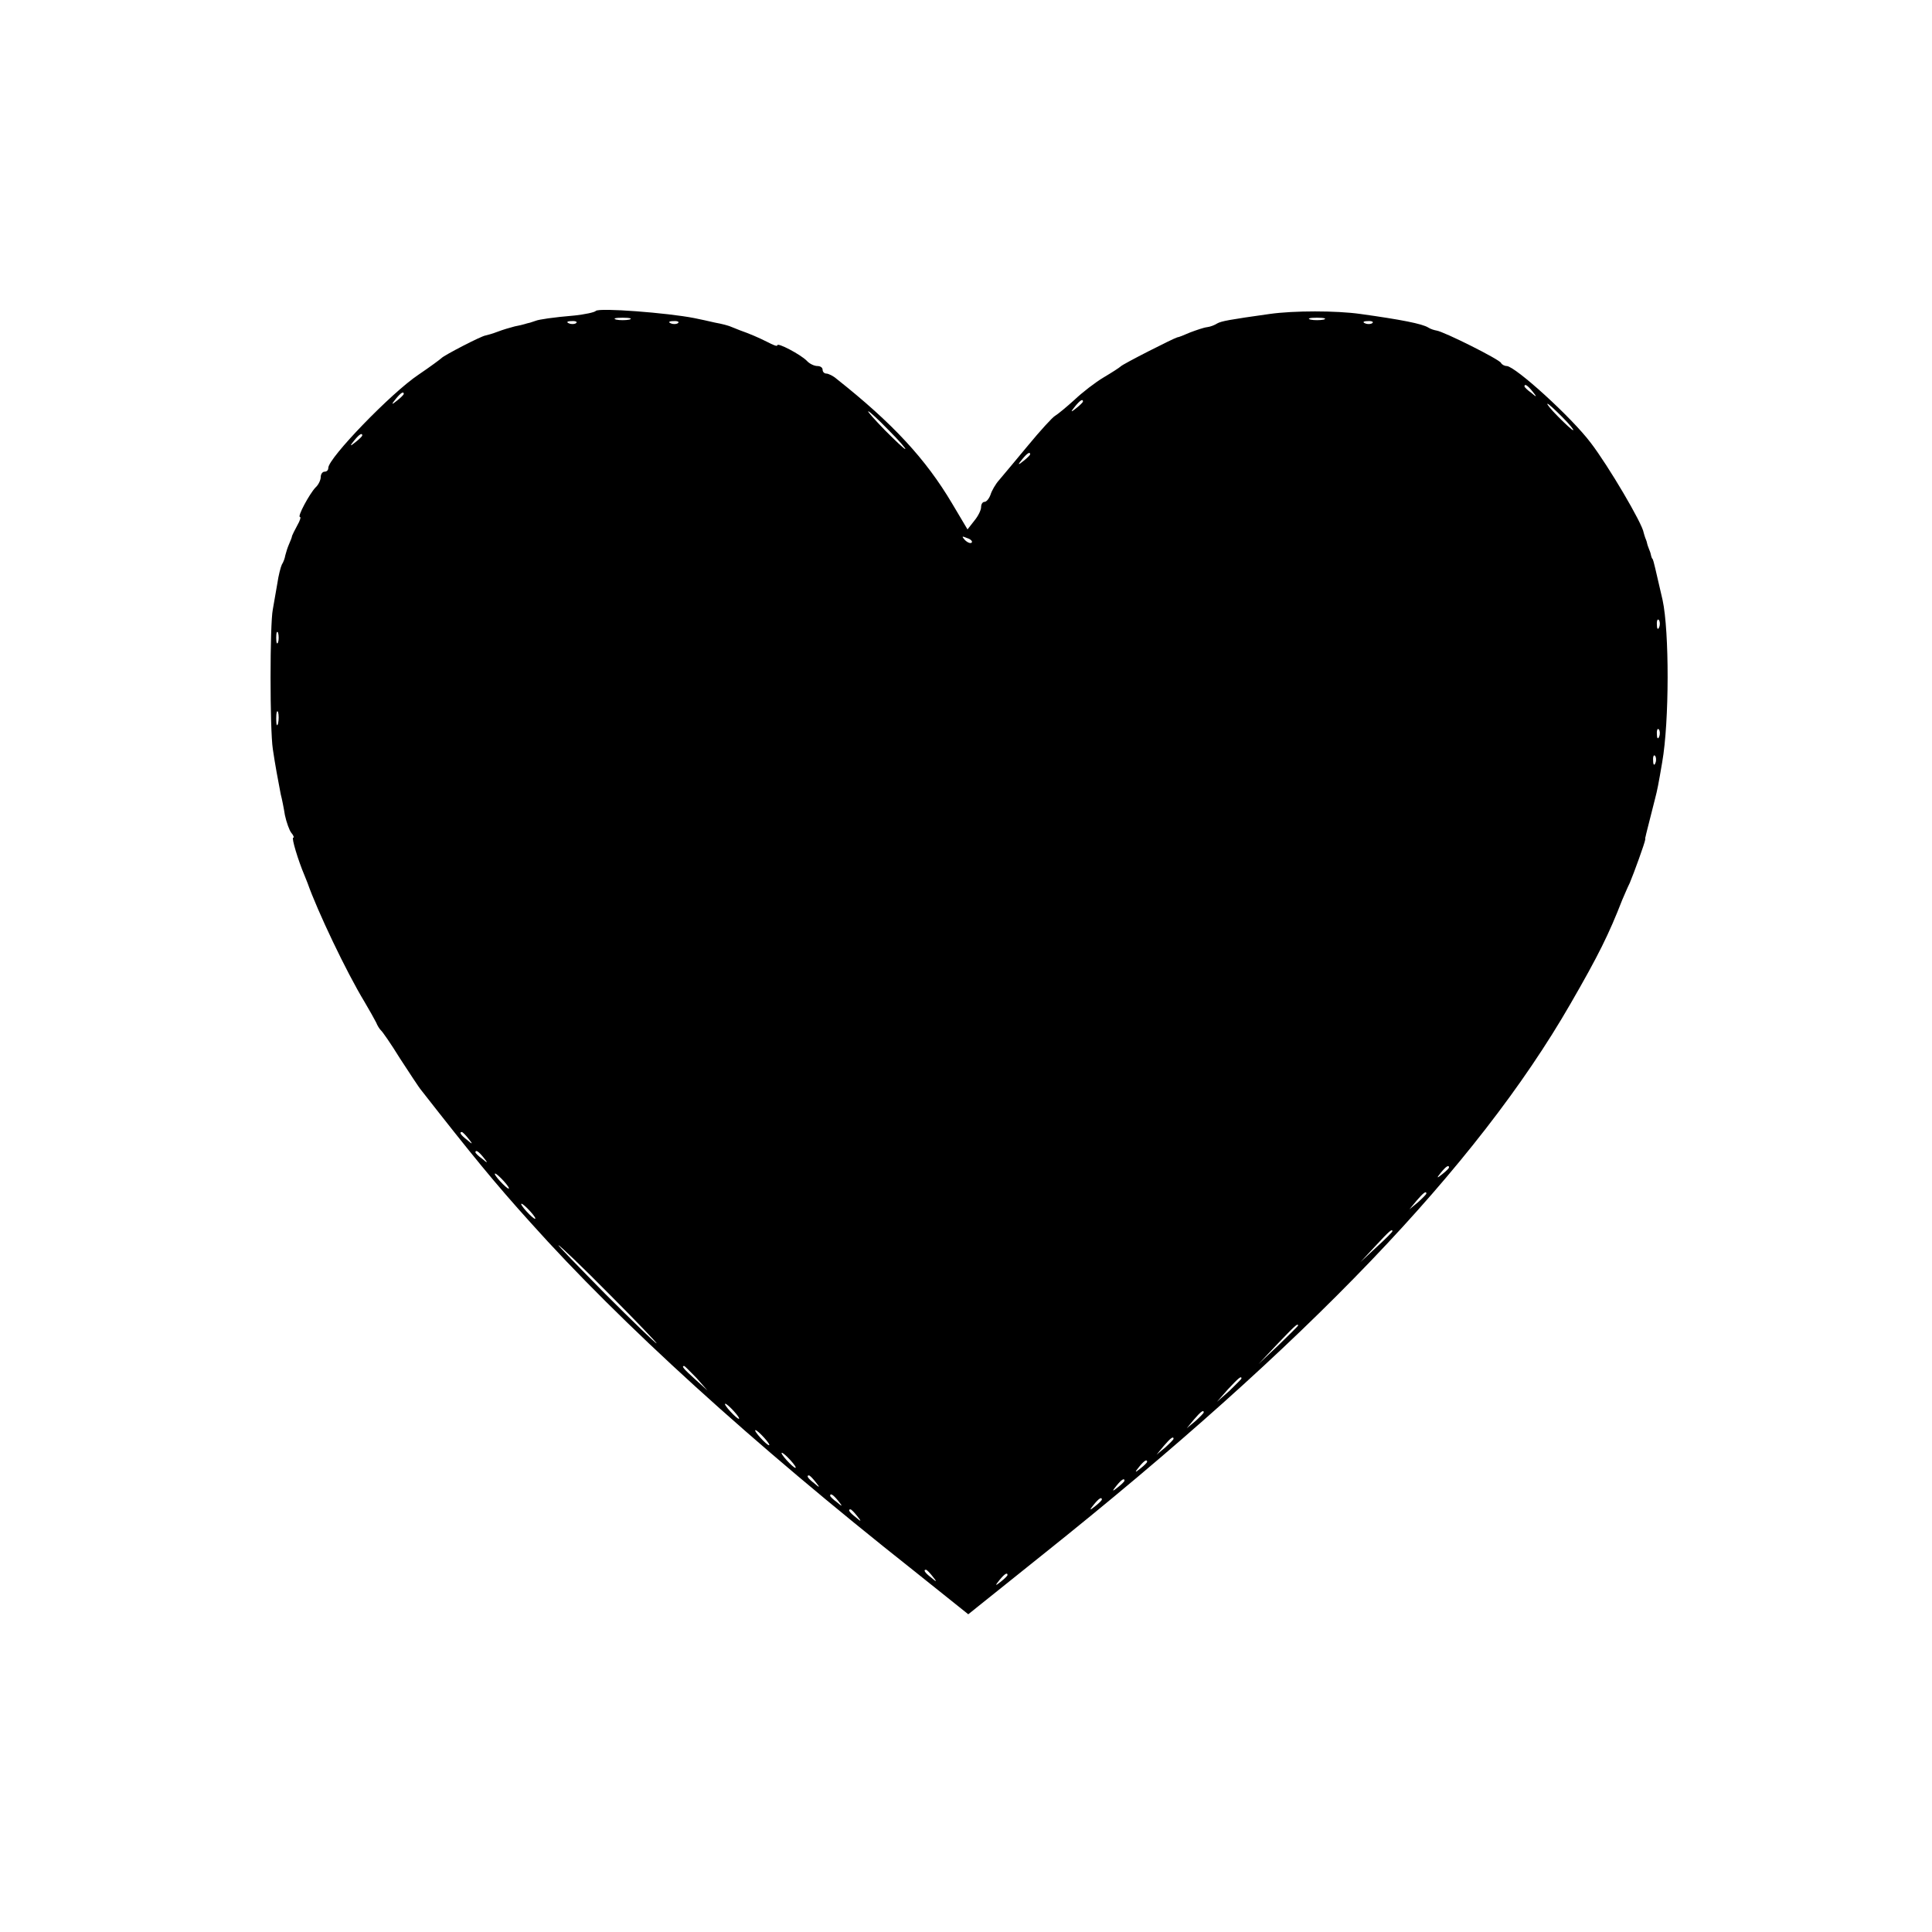
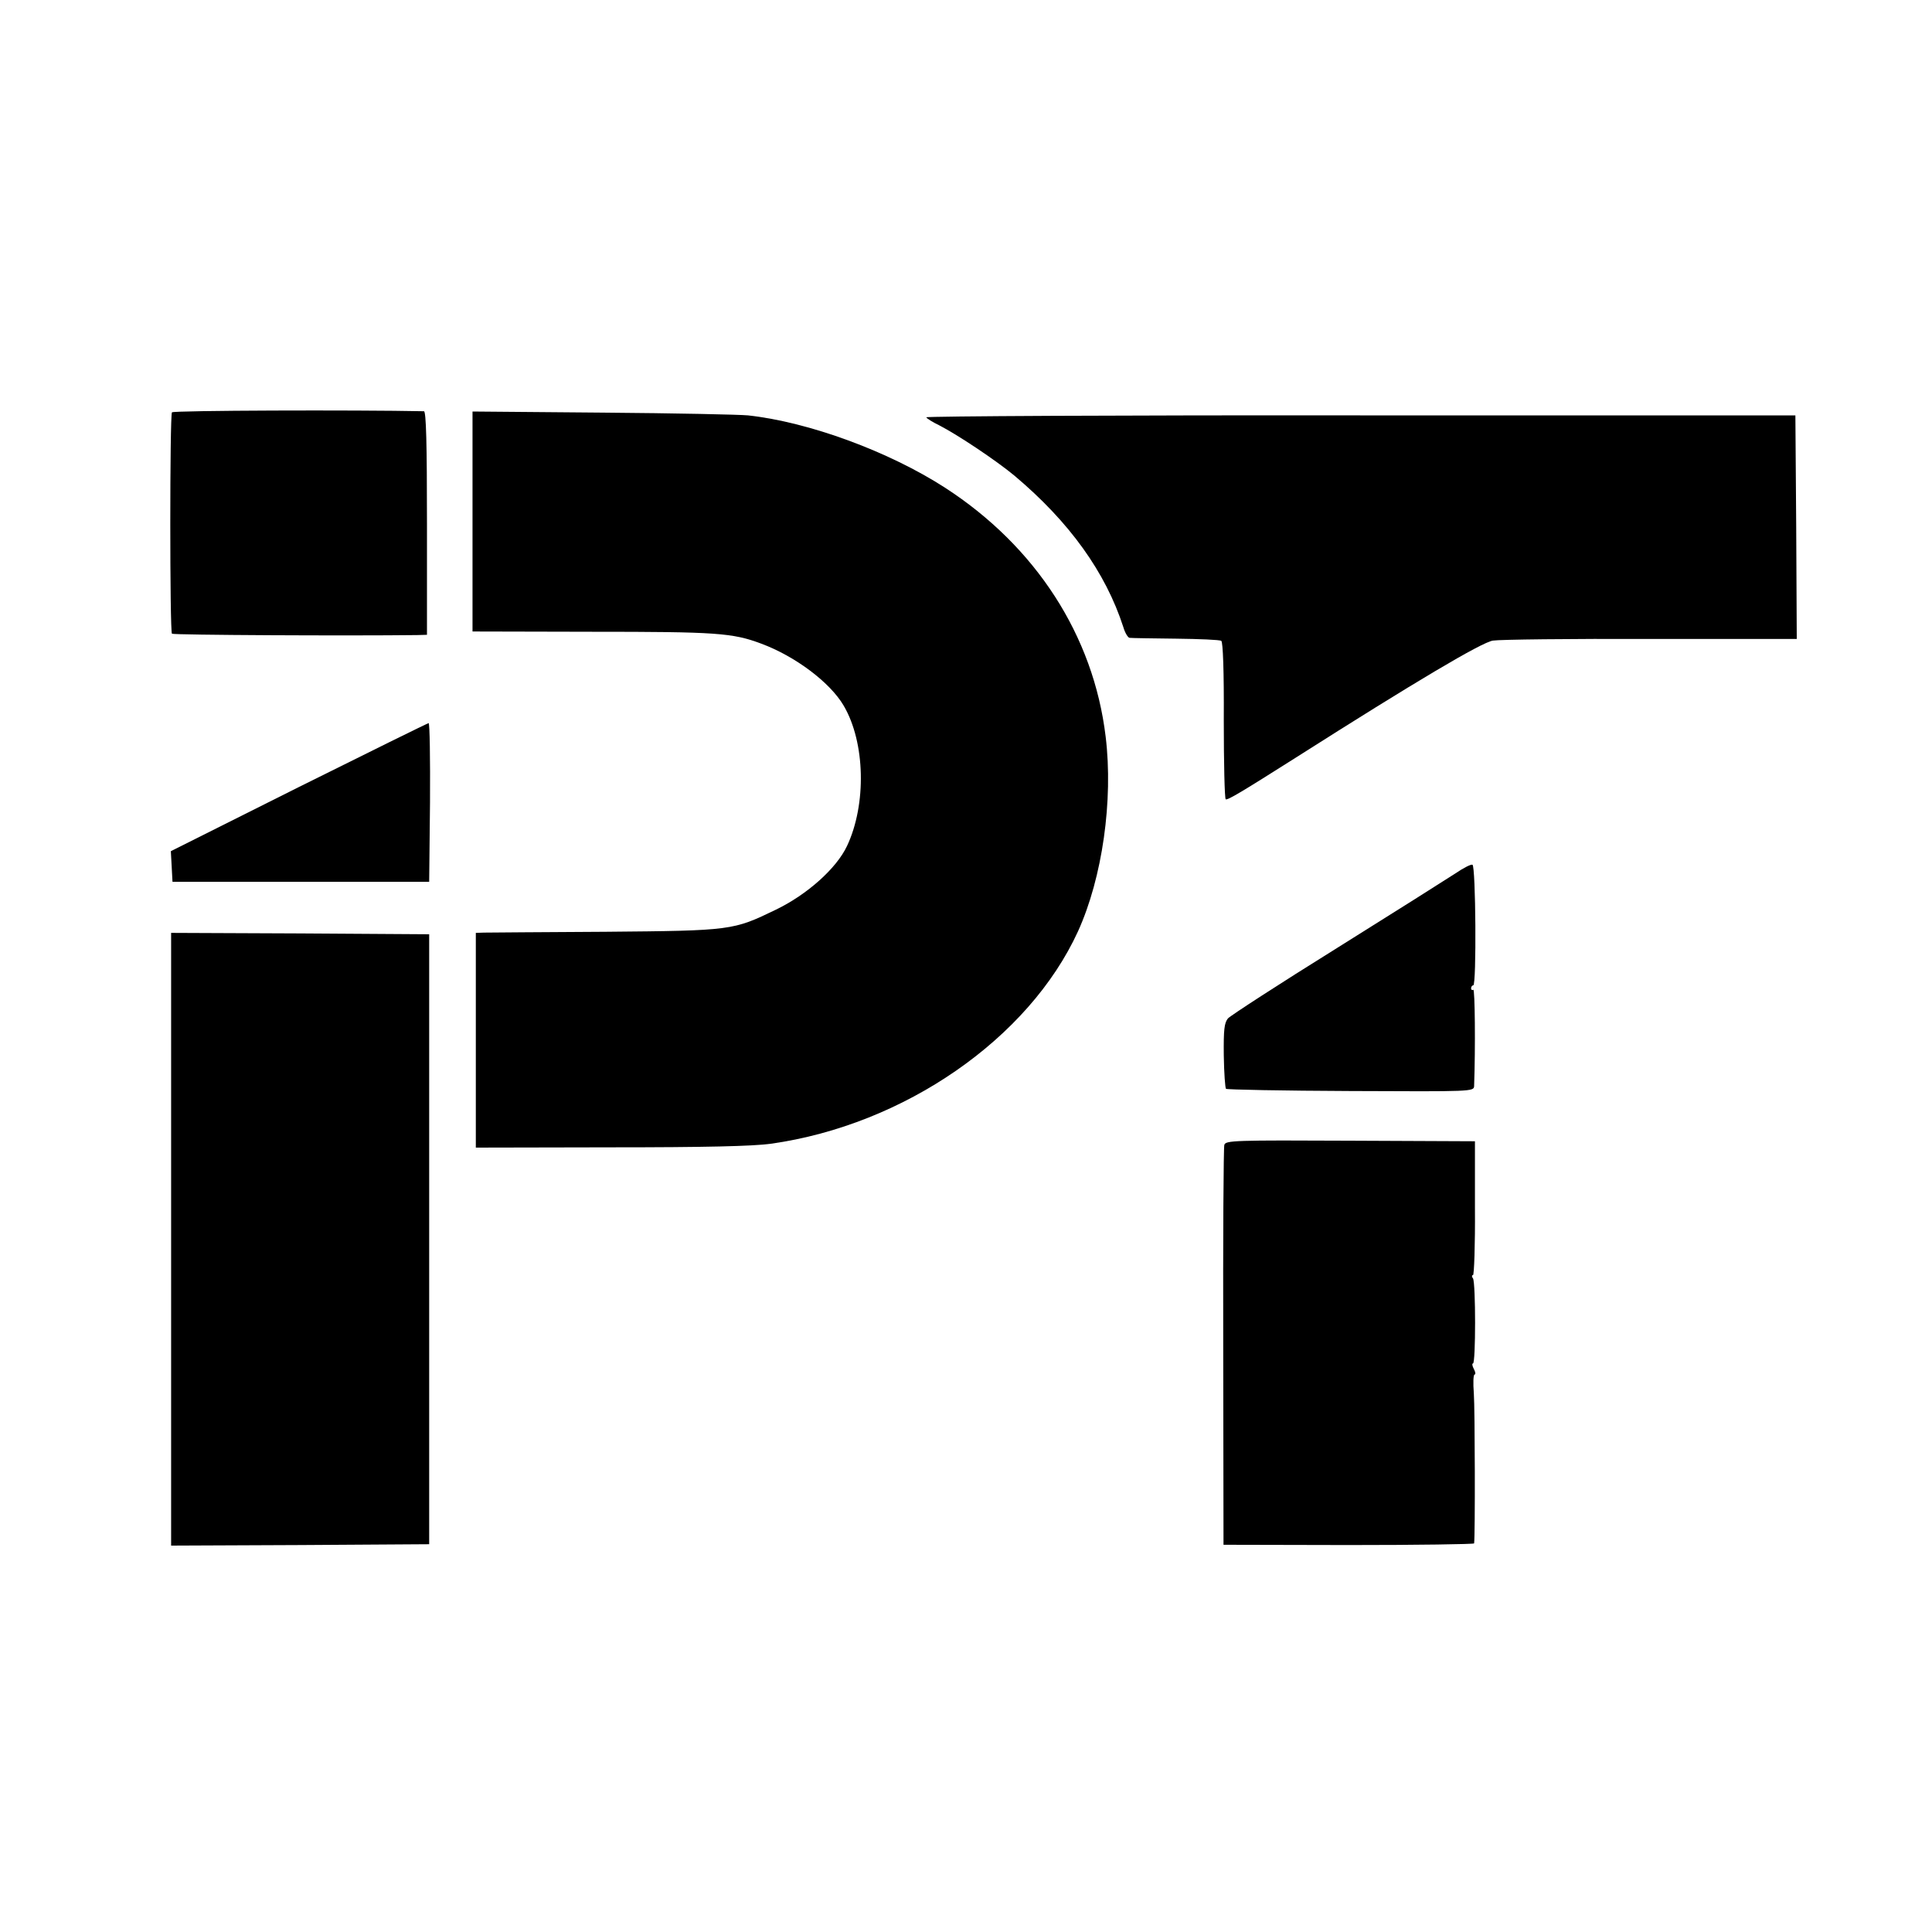
- <svg xmlns="http://www.w3.org/2000/svg" version="1.0" viewBox="0 0 512 512">
-   <path d="M157.9 82.4c-.4.4-2.9.9-5.5 1.2-6 .5-9.7 1.1-10.4 1.4l-1.5.5c-.5.1-1.2.3-1.5.4-.3.1-1.5.4-2.6.6-1.2.3-3.2.9-4.5 1.4-1.3.5-2.7.9-3.2 1-1.1.1-11.1 5.3-11.7 6-.3.3-3 2.3-6.1 4.4-7.2 4.8-23.9 22.1-23.9 24.7 0 .6-.4 1-1 1-.5 0-1 .6-1 1.4 0 .8-.6 2.1-1.4 2.8-1.6 1.7-4.9 7.8-4.1 7.8.3 0 0 1-.7 2.2-.7 1.3-1.3 2.5-1.4 2.8 0 .3-.4 1.3-.8 2.2-.4.9-.8 2.2-1 3-.1.7-.5 1.8-.9 2.4-.3.6-.9 2.9-1.2 5-.4 2.2-.9 5.2-1.2 6.9-.8 3.9-.8 31.8 0 37 .6 4.1 1.4 8.4 2.1 12 .3 1.1.8 3.6 1.1 5.5.4 1.9 1.2 4.1 1.7 4.7.6.7.8 1.3.5 1.3-.5 0 1.3 6 3 10 .3.8.7 1.7.8 2 2.6 7.4 10.3 23.6 15.1 31.5 1.3 2.2 2.7 4.7 3.1 5.5.3.8.9 1.7 1.2 2 .4.3 2.7 3.6 5.1 7.5 2.5 3.8 5 7.7 5.7 8.5 13.3 17 19.5 24.6 28.9 35 24 26.8 58.5 58.2 101.5 92.2l14.5 11.6 19.6-15.7c70.2-56 115.2-103 140-146.1 7.4-12.8 10.2-18.5 13.7-27.5.5-1.1 1.3-3.1 2-4.5 1.1-2.6 4-10.6 4.1-11.5 0-.3 0-.6.1-.8 0-.1.2-.9.4-1.7.7-2.7 1.5-5.9 2.1-8.3.6-2.3.9-3.8 1.9-9.7 1.9-10.8 1.9-34.7.1-43-1.9-8.3-2.4-10.4-2.6-10.8-.2-.1-.4-.7-.5-1.2-.1-.6-.4-1.2-.5-1.5-.1-.3-.4-1-.5-1.5-.1-.6-.4-1.2-.5-1.5-.1-.3-.3-.9-.4-1.3-.3-2.4-9.4-17.8-14-23.8-5.1-6.8-20-20.3-22.3-20.4-.6 0-1.3-.4-1.5-.8-.3-.9-15.1-8.3-17.1-8.6-.6-.1-1.6-.4-2.2-.8-1.6-1-7.2-2.1-18-3.6-6.4-.9-17.6-.9-24 0-10.7 1.5-12.8 1.9-13.9 2.5-.6.4-1.8.9-2.7 1-.9.1-2.9.8-4.5 1.4-1.6.7-3.1 1.3-3.4 1.3-.9.2-14.5 7.1-15 7.7-.3.3-2.3 1.6-4.5 2.9-2.2 1.3-5.7 4-7.8 6-2.1 1.9-4.4 3.8-5.1 4.2-.7.4-3.9 3.9-7.2 7.9-3.2 3.9-6.7 8-7.6 9.1-1 1.1-2 2.9-2.3 3.9-.4 1.1-1.1 1.9-1.6 1.9s-.9.6-.9 1.4c0 .8-.8 2.4-1.8 3.6l-1.8 2.3-4.1-6.9c-7-11.8-15.7-21.2-30.6-33-.9-.8-2.2-1.4-2.7-1.4-.6 0-1-.5-1-1 0-.6-.6-1-1.4-1-.8 0-2.1-.6-2.8-1.4-1.7-1.7-7.8-4.9-7.8-4.1 0 .4-1.2-.1-2.7-.9-2.4-1.2-4.5-2.1-7.3-3.1-.3-.1-1.2-.5-2-.8-.8-.4-2.8-.9-4.5-1.2-1.6-.4-4.1-.9-5.5-1.2-7.1-1.4-25.3-2.8-26.1-1.9zm8.9 2.3c-1 .2-2.6.2-3.5 0-1-.3-.2-.5 1.7-.5s2.7.2 1.8.5zm184 0c-1 .2-2.6.2-3.5 0-1-.3-.2-.5 1.7-.5s2.7.2 1.8.5zm-198.1.9c-.3.3-1.2.4-1.9.1-.8-.3-.5-.6.6-.6 1.1-.1 1.7.2 1.3.5zm27 0c-.3.3-1.2.4-1.9.1-.8-.3-.5-.6.6-.6 1.1-.1 1.7.2 1.3.5zm184 0c-.3.3-1.2.4-1.9.1-.8-.3-.5-.6.6-.6 1.1-.1 1.7.2 1.3.5zm42.4 18.1c1.3 1.6 1.2 1.7-.3.4-1-.7-1.8-1.5-1.8-1.7 0-.8.8-.3 2.1 1.3zm-299.1.7c0 .2-.8 1-1.7 1.7-1.6 1.3-1.7 1.2-.4-.4 1.3-1.6 2.1-2.1 2.1-1.3zm180 2c0 .2-.8 1-1.7 1.7-1.6 1.3-1.7 1.2-.4-.4 1.3-1.6 2.1-2.1 2.1-1.3zm127 4.1c1.9 1.9 3.2 3.5 2.9 3.5-.3 0-2-1.6-3.9-3.5s-3.2-3.5-2.9-3.5c.3 0 2 1.6 3.9 3.5zM235.5 114c2.7 2.7 4.7 5 4.4 5-.3 0-2.7-2.3-5.4-5-2.7-2.8-4.7-5-4.4-5 .3 0 2.7 2.2 5.4 5zM96 115.4c0 .2-.8 1-1.7 1.7-1.6 1.3-1.7 1.2-.4-.4 1.3-1.6 2.1-2.1 2.1-1.3zm177 5c0 .2-.8 1-1.7 1.7-1.6 1.3-1.7 1.2-.4-.4 1.3-1.6 2.1-2.1 2.1-1.3zm-15.5 23.4c-.3.3-1.1 0-1.8-.7-.9-1-.8-1.1.6-.5 1 .3 1.5.9 1.2 1.2zm182.2 22.4c-.3.8-.6.5-.6-.6-.1-1.1.2-1.7.5-1.3.3.3.4 1.2.1 1.9zm-366 4c-.3.7-.5.2-.5-1.2s.2-1.9.5-1.3c.2.7.2 1.9 0 2.5zm0 21.5c-.3 1-.5.4-.5-1.2 0-1.7.2-2.4.5-1.8.2.7.2 2.1 0 3zm366 3.5c-.3.8-.6.5-.6-.6-.1-1.1.2-1.7.5-1.3.3.3.4 1.2.1 1.9zm-1 7c-.3.8-.6.5-.6-.6-.1-1.1.2-1.7.5-1.3.3.3.4 1.2.1 1.9zm-314.6 99.5c1.3 1.6 1.2 1.7-.3.4-1.7-1.3-2.2-2.1-1.4-2.1.2 0 1 .8 1.7 1.7zm4 5c1.3 1.6 1.2 1.7-.3.4-1-.7-1.8-1.5-1.8-1.7 0-.8.8-.3 2.1 1.3zm255.9 2.7c0 .2-.8 1-1.7 1.7-1.6 1.3-1.7 1.2-.4-.4 1.3-1.6 2.1-2.1 2.1-1.3zM133.5 313c1 1.1 1.6 2 1.3 2-.3 0-1.3-.9-2.3-2-1-1.1-1.6-2-1.3-2 .3 0 1.3.9 2.3 2zm244.5 3.3c0 .2-1 1.2-2.2 2.3l-2.3 1.9 1.9-2.3c1.8-2.1 2.6-2.7 2.6-1.9zM140.5 321c1 1.1 1.6 2 1.3 2-.3 0-1.3-.9-2.3-2-1-1.1-1.6-2-1.3-2 .3 0 1.3.9 2.3 2zm228.5 5.3c0 .2-1.9 2.1-4.2 4.2l-4.3 4 4-4.3c3.6-3.9 4.5-4.7 4.5-3.9zM161.5 343c7.1 7.1 12.7 13 12.5 13-.3 0-6.4-5.9-13.5-13-7.1-7.2-12.7-13-12.5-13 .3 0 6.4 5.8 13.5 13zm182.5 8.3c0 .1-2.4 2.5-5.2 5.2l-5.3 5 5-5.3c4.6-4.8 5.5-5.7 5.5-4.9zm-159.4 13.9 2.9 3.3-3.2-2.9c-3.1-2.8-3.8-3.6-3-3.6.2 0 1.6 1.5 3.3 3.2zm144.4.1c0 .2-1.5 1.6-3.2 3.3l-3.3 2.9 2.9-3.3c2.8-3 3.6-3.7 3.6-2.9zM194.5 374c1 1.1 1.6 2 1.3 2-.3 0-1.3-.9-2.3-2-1-1.1-1.6-2-1.3-2 .3 0 1.3.9 2.3 2zm124.5.3c0 .2-1 1.2-2.2 2.3l-2.3 1.9 1.9-2.3c1.8-2.1 2.6-2.7 2.6-1.9zM202.5 381c1 1.1 1.6 2 1.3 2-.3 0-1.3-.9-2.3-2-1-1.1-1.6-2-1.3-2 .3 0 1.3.9 2.3 2zm108.5.3c0 .2-1 1.2-2.2 2.3l-2.3 1.9 1.9-2.3c1.8-2.1 2.6-2.7 2.6-1.9zM209.5 387c1 1.1 1.6 2 1.3 2-.3 0-1.3-.9-2.3-2-1-1.1-1.6-2-1.3-2 .3 0 1.3.9 2.3 2zm94.5.4c0 .2-.8 1-1.7 1.7-1.6 1.3-1.7 1.2-.4-.4 1.3-1.6 2.1-2.1 2.1-1.3zm-87.9 5.3c1.3 1.6 1.2 1.7-.3.4-1.7-1.3-2.2-2.1-1.4-2.1.2 0 1 .8 1.7 1.7zm81.9-.3c0 .2-.8 1-1.7 1.7-1.6 1.3-1.7 1.2-.4-.4 1.3-1.6 2.1-2.1 2.1-1.3zm-75.9 5.3c1.3 1.6 1.2 1.7-.3.4-1-.7-1.8-1.5-1.8-1.7 0-.8.8-.3 2.1 1.3zm69.9-.3c0 .2-.8 1-1.7 1.7-1.6 1.3-1.7 1.2-.4-.4 1.3-1.6 2.1-2.1 2.1-1.3zm-64.9 4.3c1.3 1.6 1.2 1.7-.3.4-1.7-1.3-2.2-2.1-1.4-2.1.2 0 1 .8 1.7 1.7zm20 16c1.3 1.6 1.2 1.7-.3.4-1.7-1.3-2.2-2.1-1.4-2.1.2 0 1 .8 1.7 1.7zm19.9-.3c0 .2-.8 1-1.7 1.7-1.6 1.3-1.7 1.2-.4-.4 1.3-1.6 2.1-2.1 2.1-1.3z" />
+ <svg xmlns="http://www.w3.org/2000/svg" version="1.0" width="700pt" height="700pt" viewBox="0 0 700 700" preserveAspectRatio="xMidYMid meet">
+   <g transform="translate(0,700) scale(0.1,-0.1)" fill="#000000" stroke="none">
+     <path d="M623 5506 c-8 -12 -8 -795 0 -802 5 -5 645 -8 888 -5 l36 1 0 405 c0 286 -3 405 -11 405 -243 5 -909 3 -913 -4z" />
+     <path d="M1712 5110 l0 -398 433 -1 c450 0 509 -4 613 -43 124 -46 250 -141 299 -225 78 -133 83 -357 12 -508 -38 -81 -144 -176 -258 -231 -155 -75 -159 -76 -616 -80 -225 -1 -424 -3 -441 -3 l-30 -1 0 -389 0 -389 488 1 c346 0 515 4 581 13 483 68 935 381 1113 770 88 194 128 474 100 705 -44 366 -253 689 -582 902 -203 131 -493 238 -714 262 -30 3 -267 8 -527 10 l-471 4 0 -399z" />
+     <path d="M3356 5488 c3 -5 24 -18 47 -29 68 -35 207 -128 272 -182 200 -168 331 -351 395 -549 6 -21 17 -39 23 -39 7 -1 82 -2 167 -3 85 -1 160 -4 165 -8 6 -4 10 -110 9 -288 0 -154 3 -283 7 -286 7 -4 63 30 254 151 434 276 672 417 714 424 25 4 283 7 574 6 l527 0 -2 405 -3 405 -1577 0 c-867 1 -1574 -3 -1572 -7z" />
+     <path d="M1082 4148 l-463 -232 3 -55 3 -56 465 0 465 0 3 288 c1 158 -1 287 -5 287 -5 -1 -216 -105 -471 -232z" />
+     <path d="M5274 3836 c-29 -19 -222 -141 -430 -271 -209 -130 -386 -245 -395 -255 -13 -16 -16 -40 -15 -134 1 -64 5 -118 8 -121 3 -3 206 -7 452 -8 440 -2 446 -2 447 18 5 142 3 352 -3 349 -4 -3 -8 0 -8 5 0 6 4 11 8 11 12 0 9 433 -3 437 -6 2 -33 -12 -61 -31z" />
+     <path d="M620 2510 l0 -1110 468 2 467 3 0 1105 0 1105 -467 3 -468 2 0 -1110z" />
+     <path d="M4436 2852 c-3 -9 -5 -339 -4 -733 l1 -716 453 -1 c250 0 454 3 455 6 4 27 3 489 -1 543 -3 38 -2 69 3 69 4 0 3 9 -3 20 -6 11 -7 20 -3 20 10 0 10 291 0 308 -5 6 -5 12 0 12 4 0 8 109 7 243 l0 242 -452 2 c-419 2 -451 1 -456 -15z" />
+   </g>
</svg>
